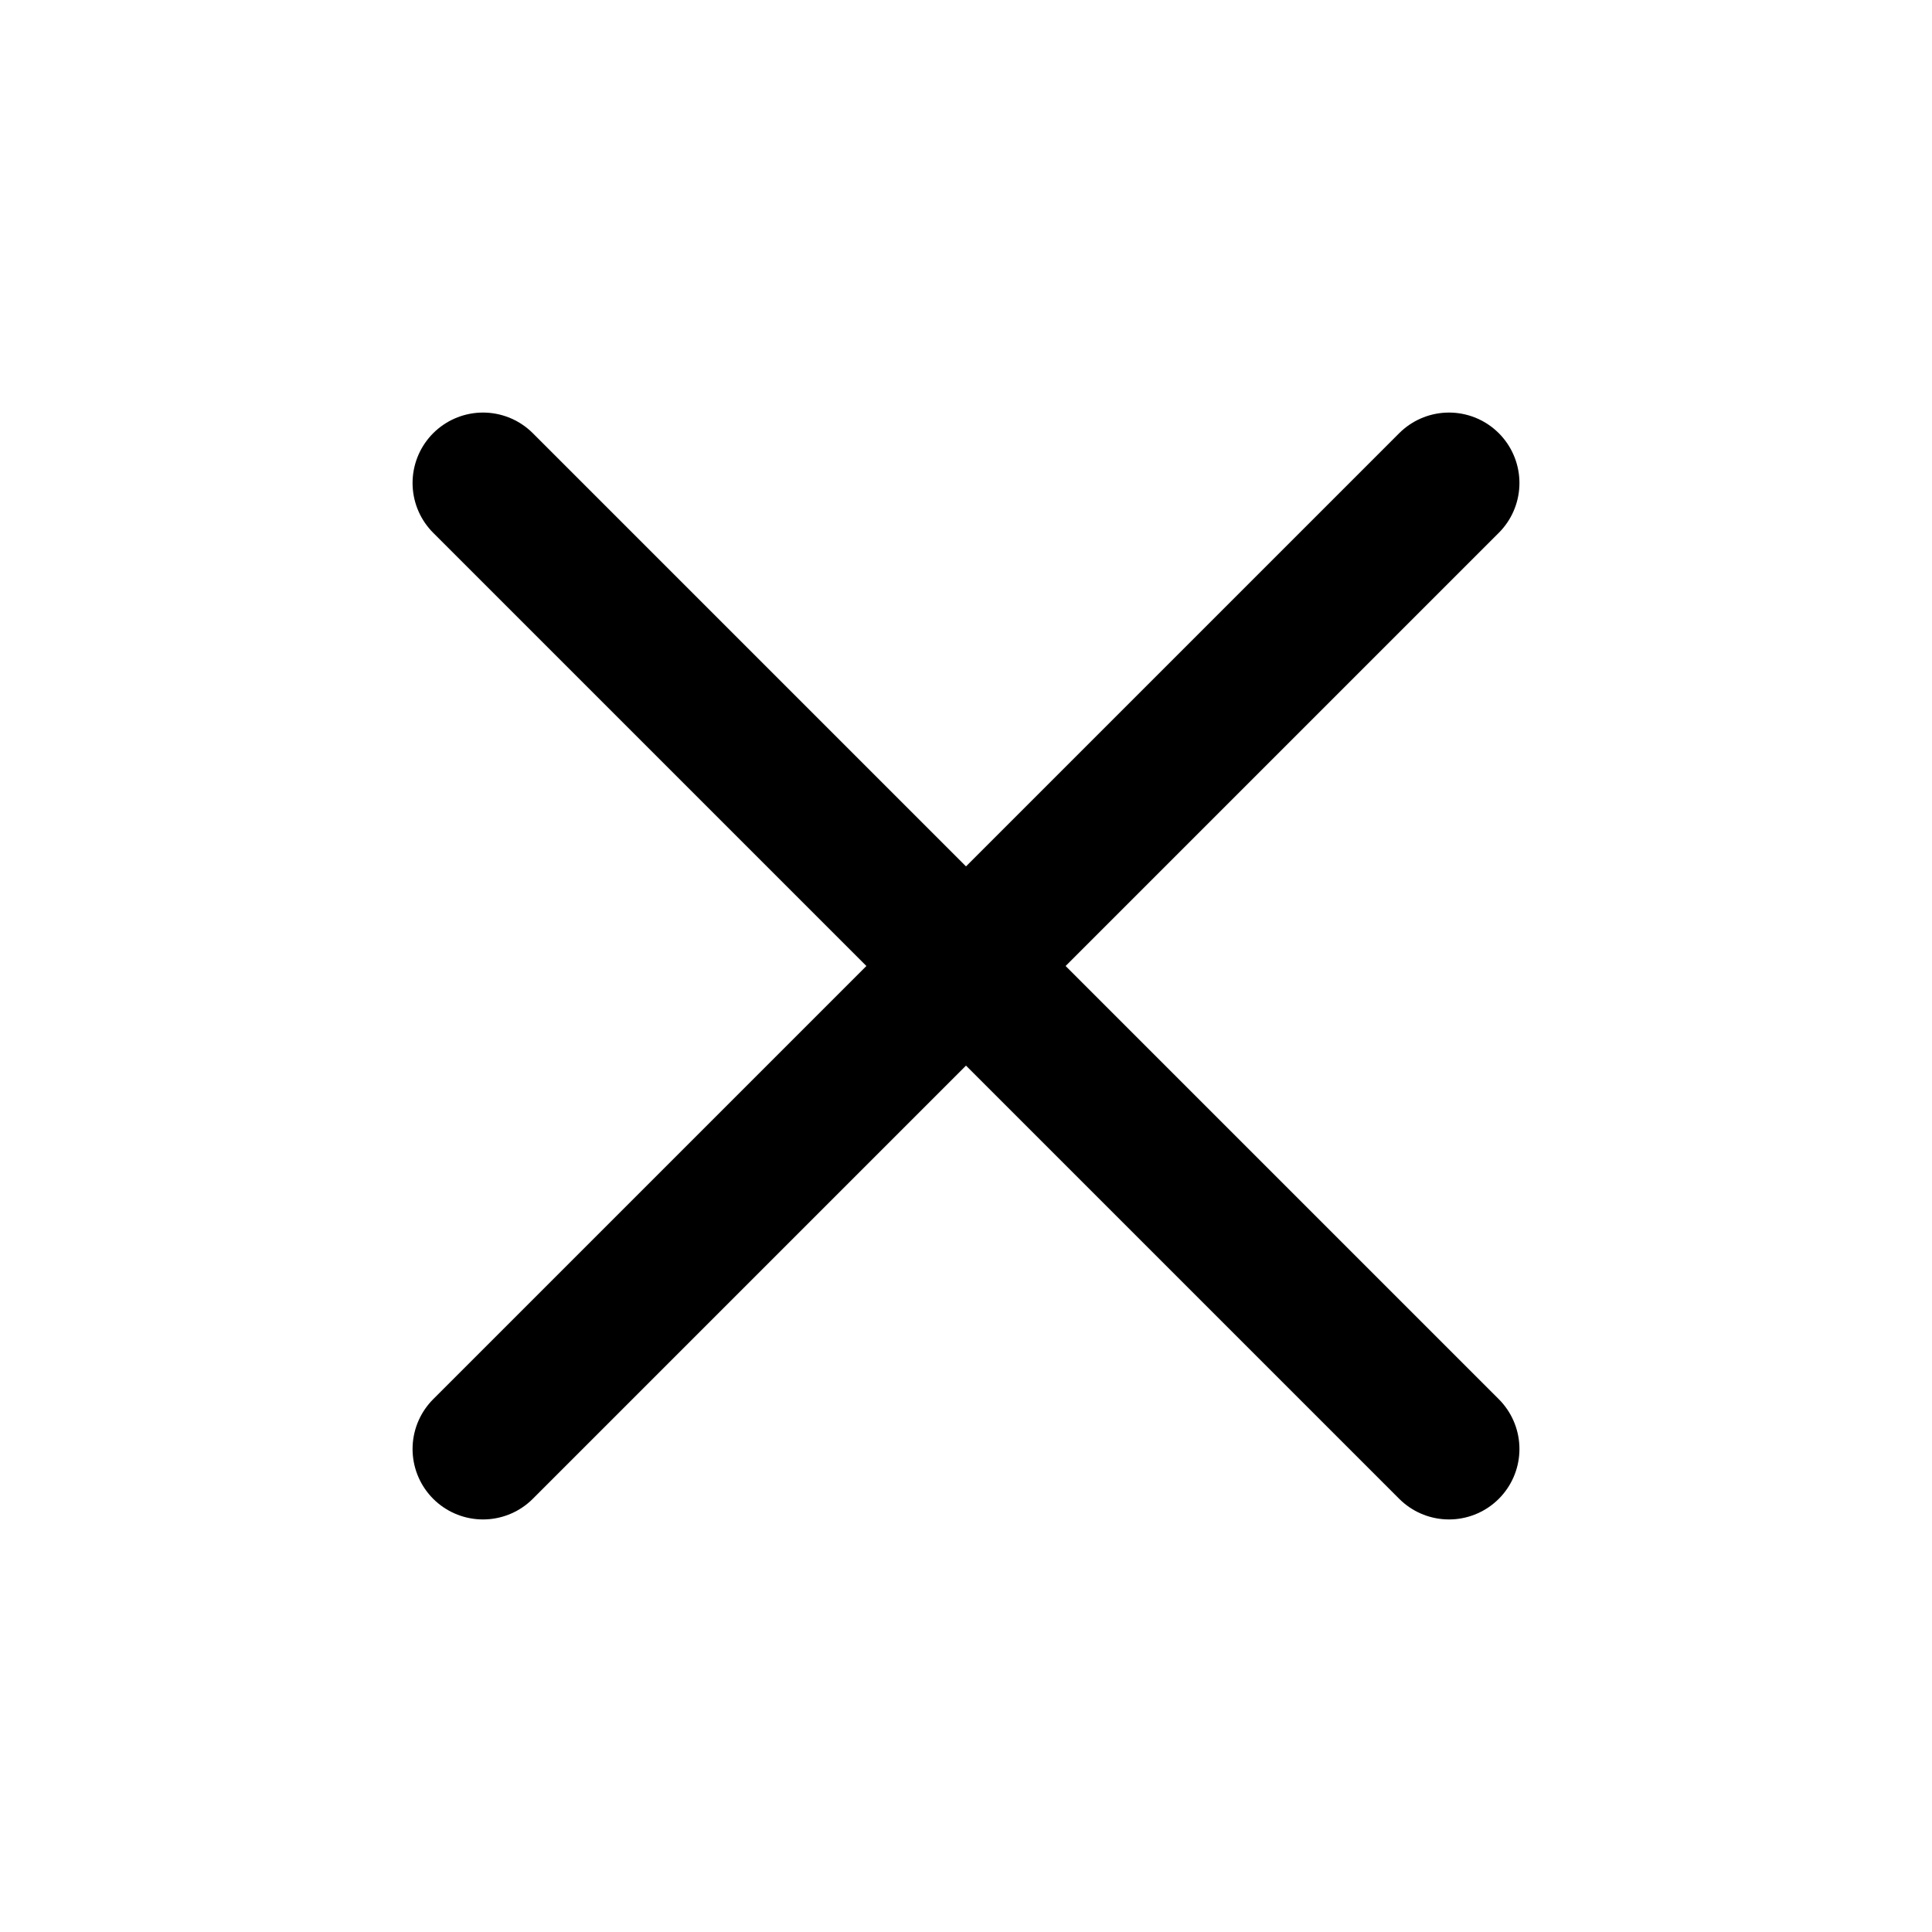
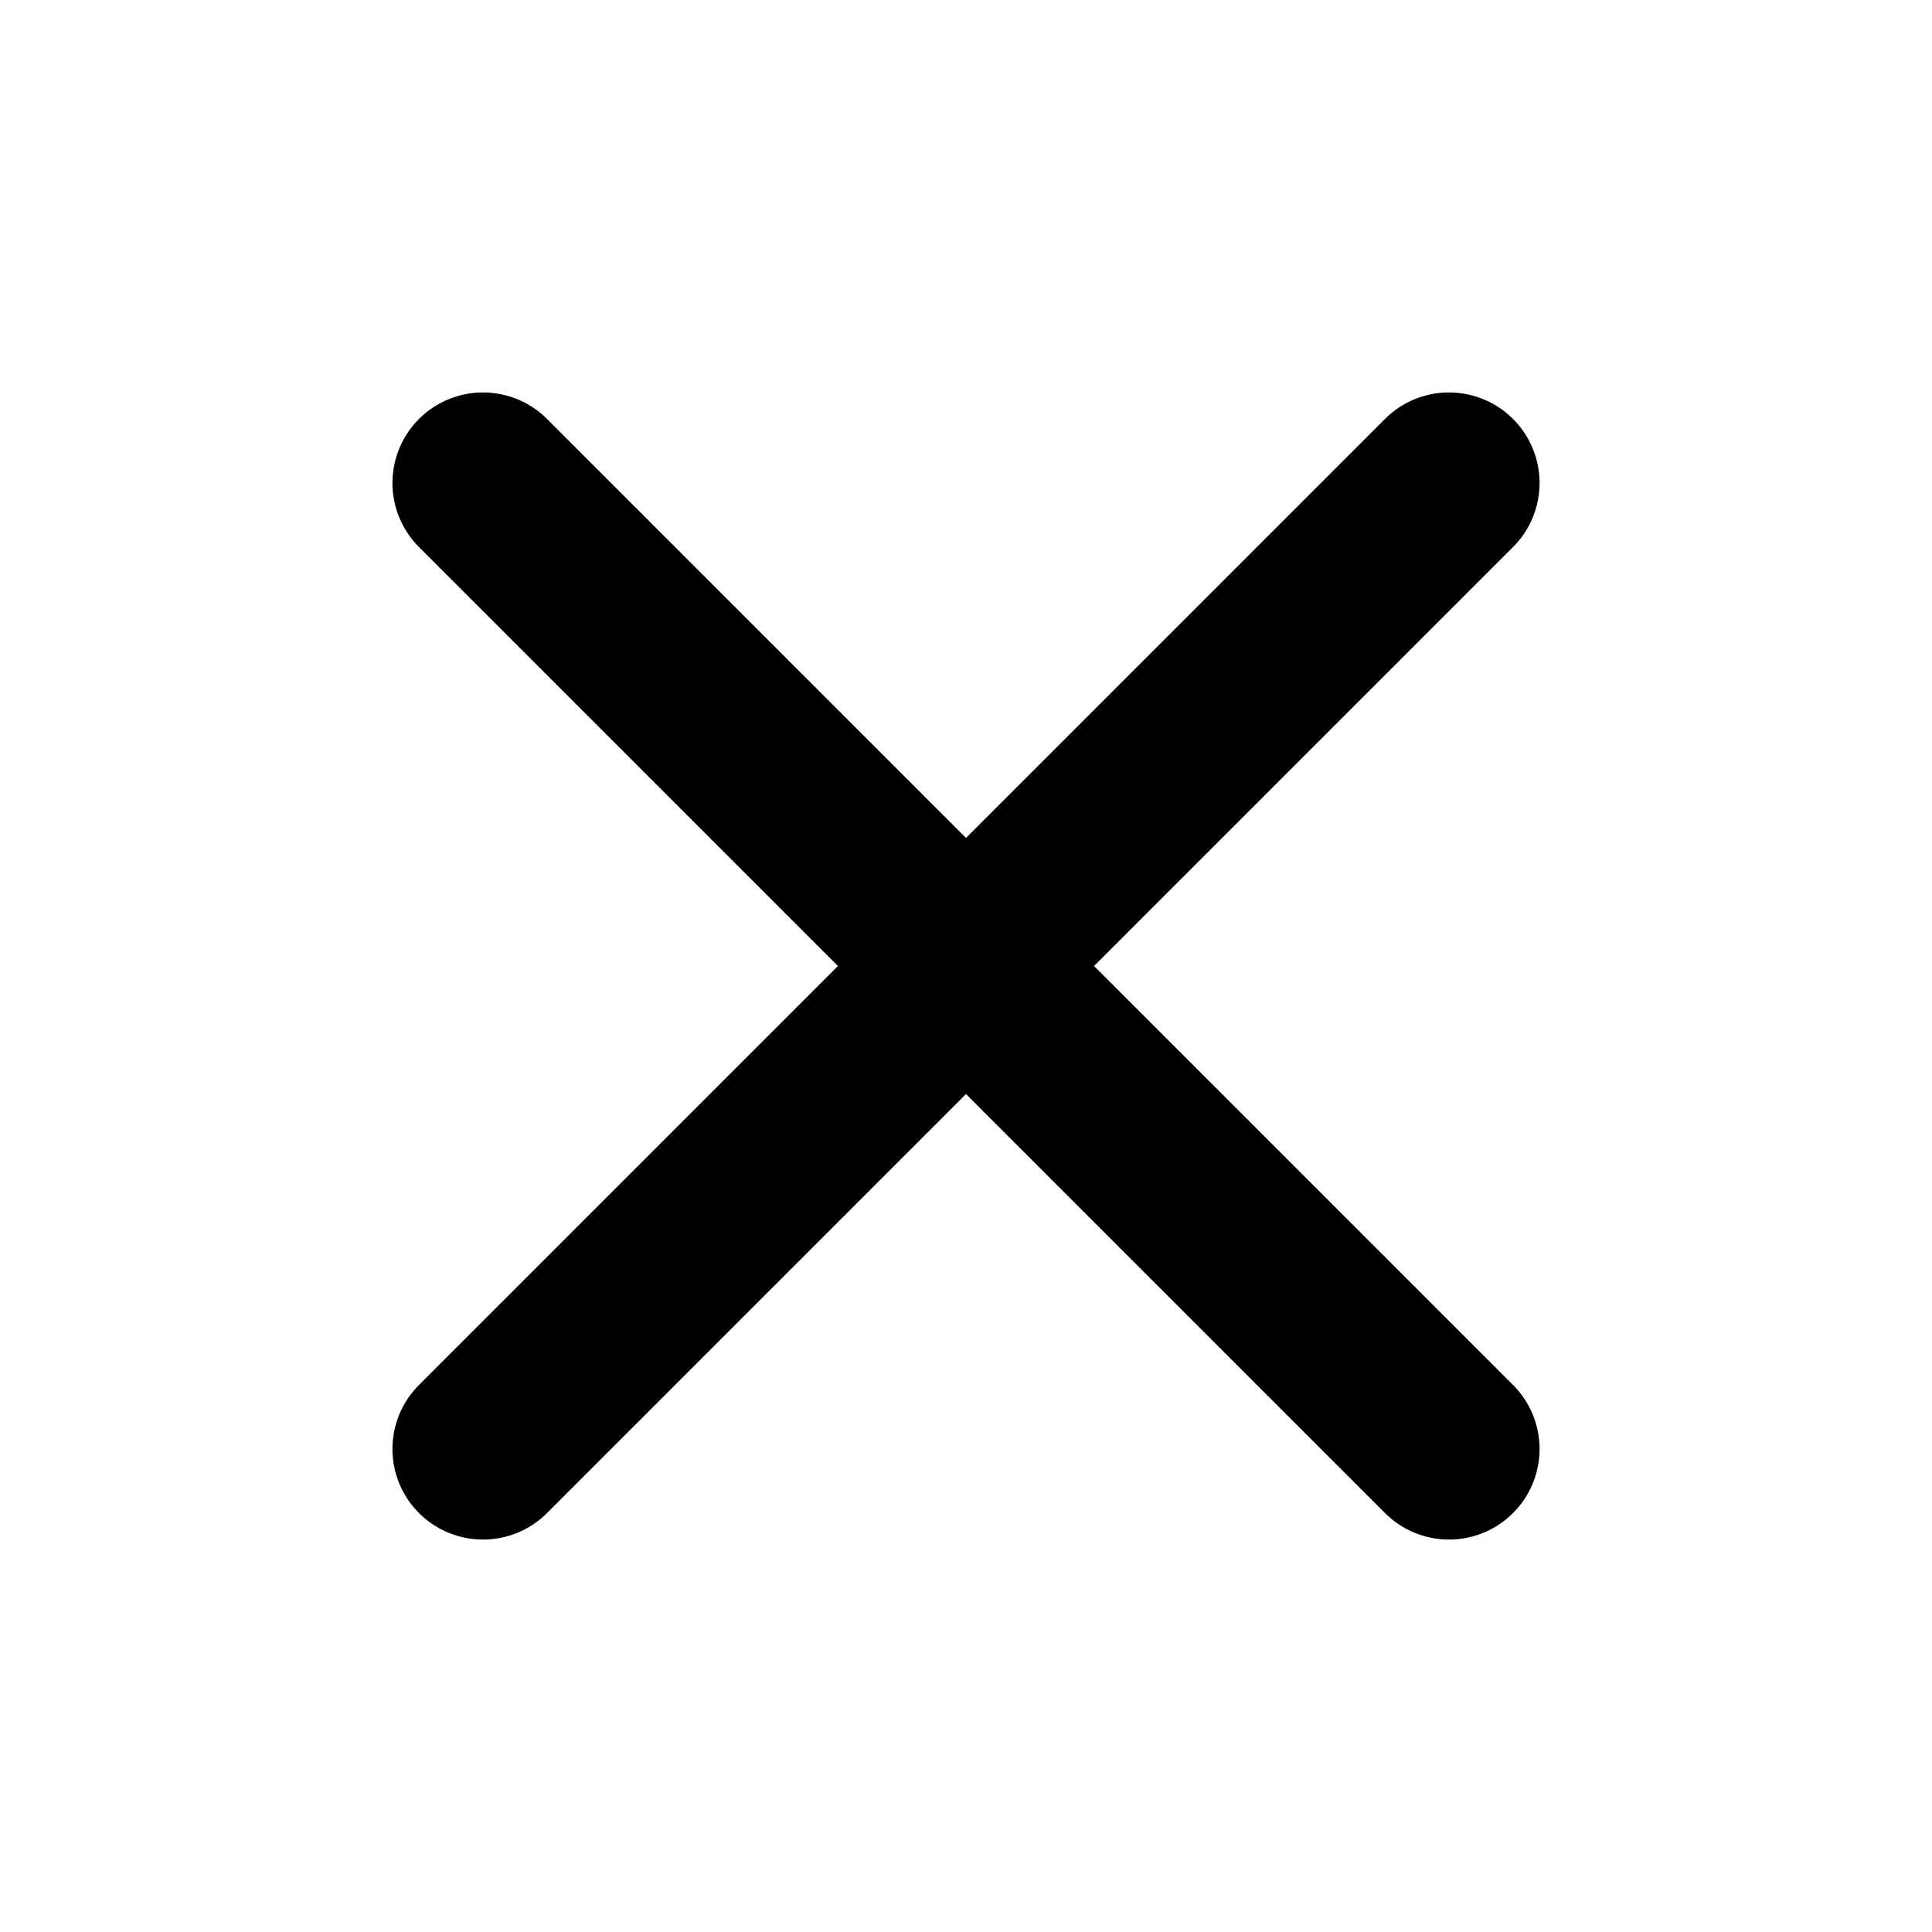
- <svg xmlns="http://www.w3.org/2000/svg" width="24" height="24" viewBox="0 0 24 24" fill="none" stroke="black" stroke-width="1.75" stroke-linecap="round" stroke-linejoin="round">
+ <svg xmlns="http://www.w3.org/2000/svg" width="24" height="24" viewBox="0 0 24 24" fill="none" stroke="black" stroke-width="2.25" stroke-linecap="round" stroke-linejoin="round">
  <path d="M6 6l12 12" />
  <path d="M18 6L6 18" />
</svg>
